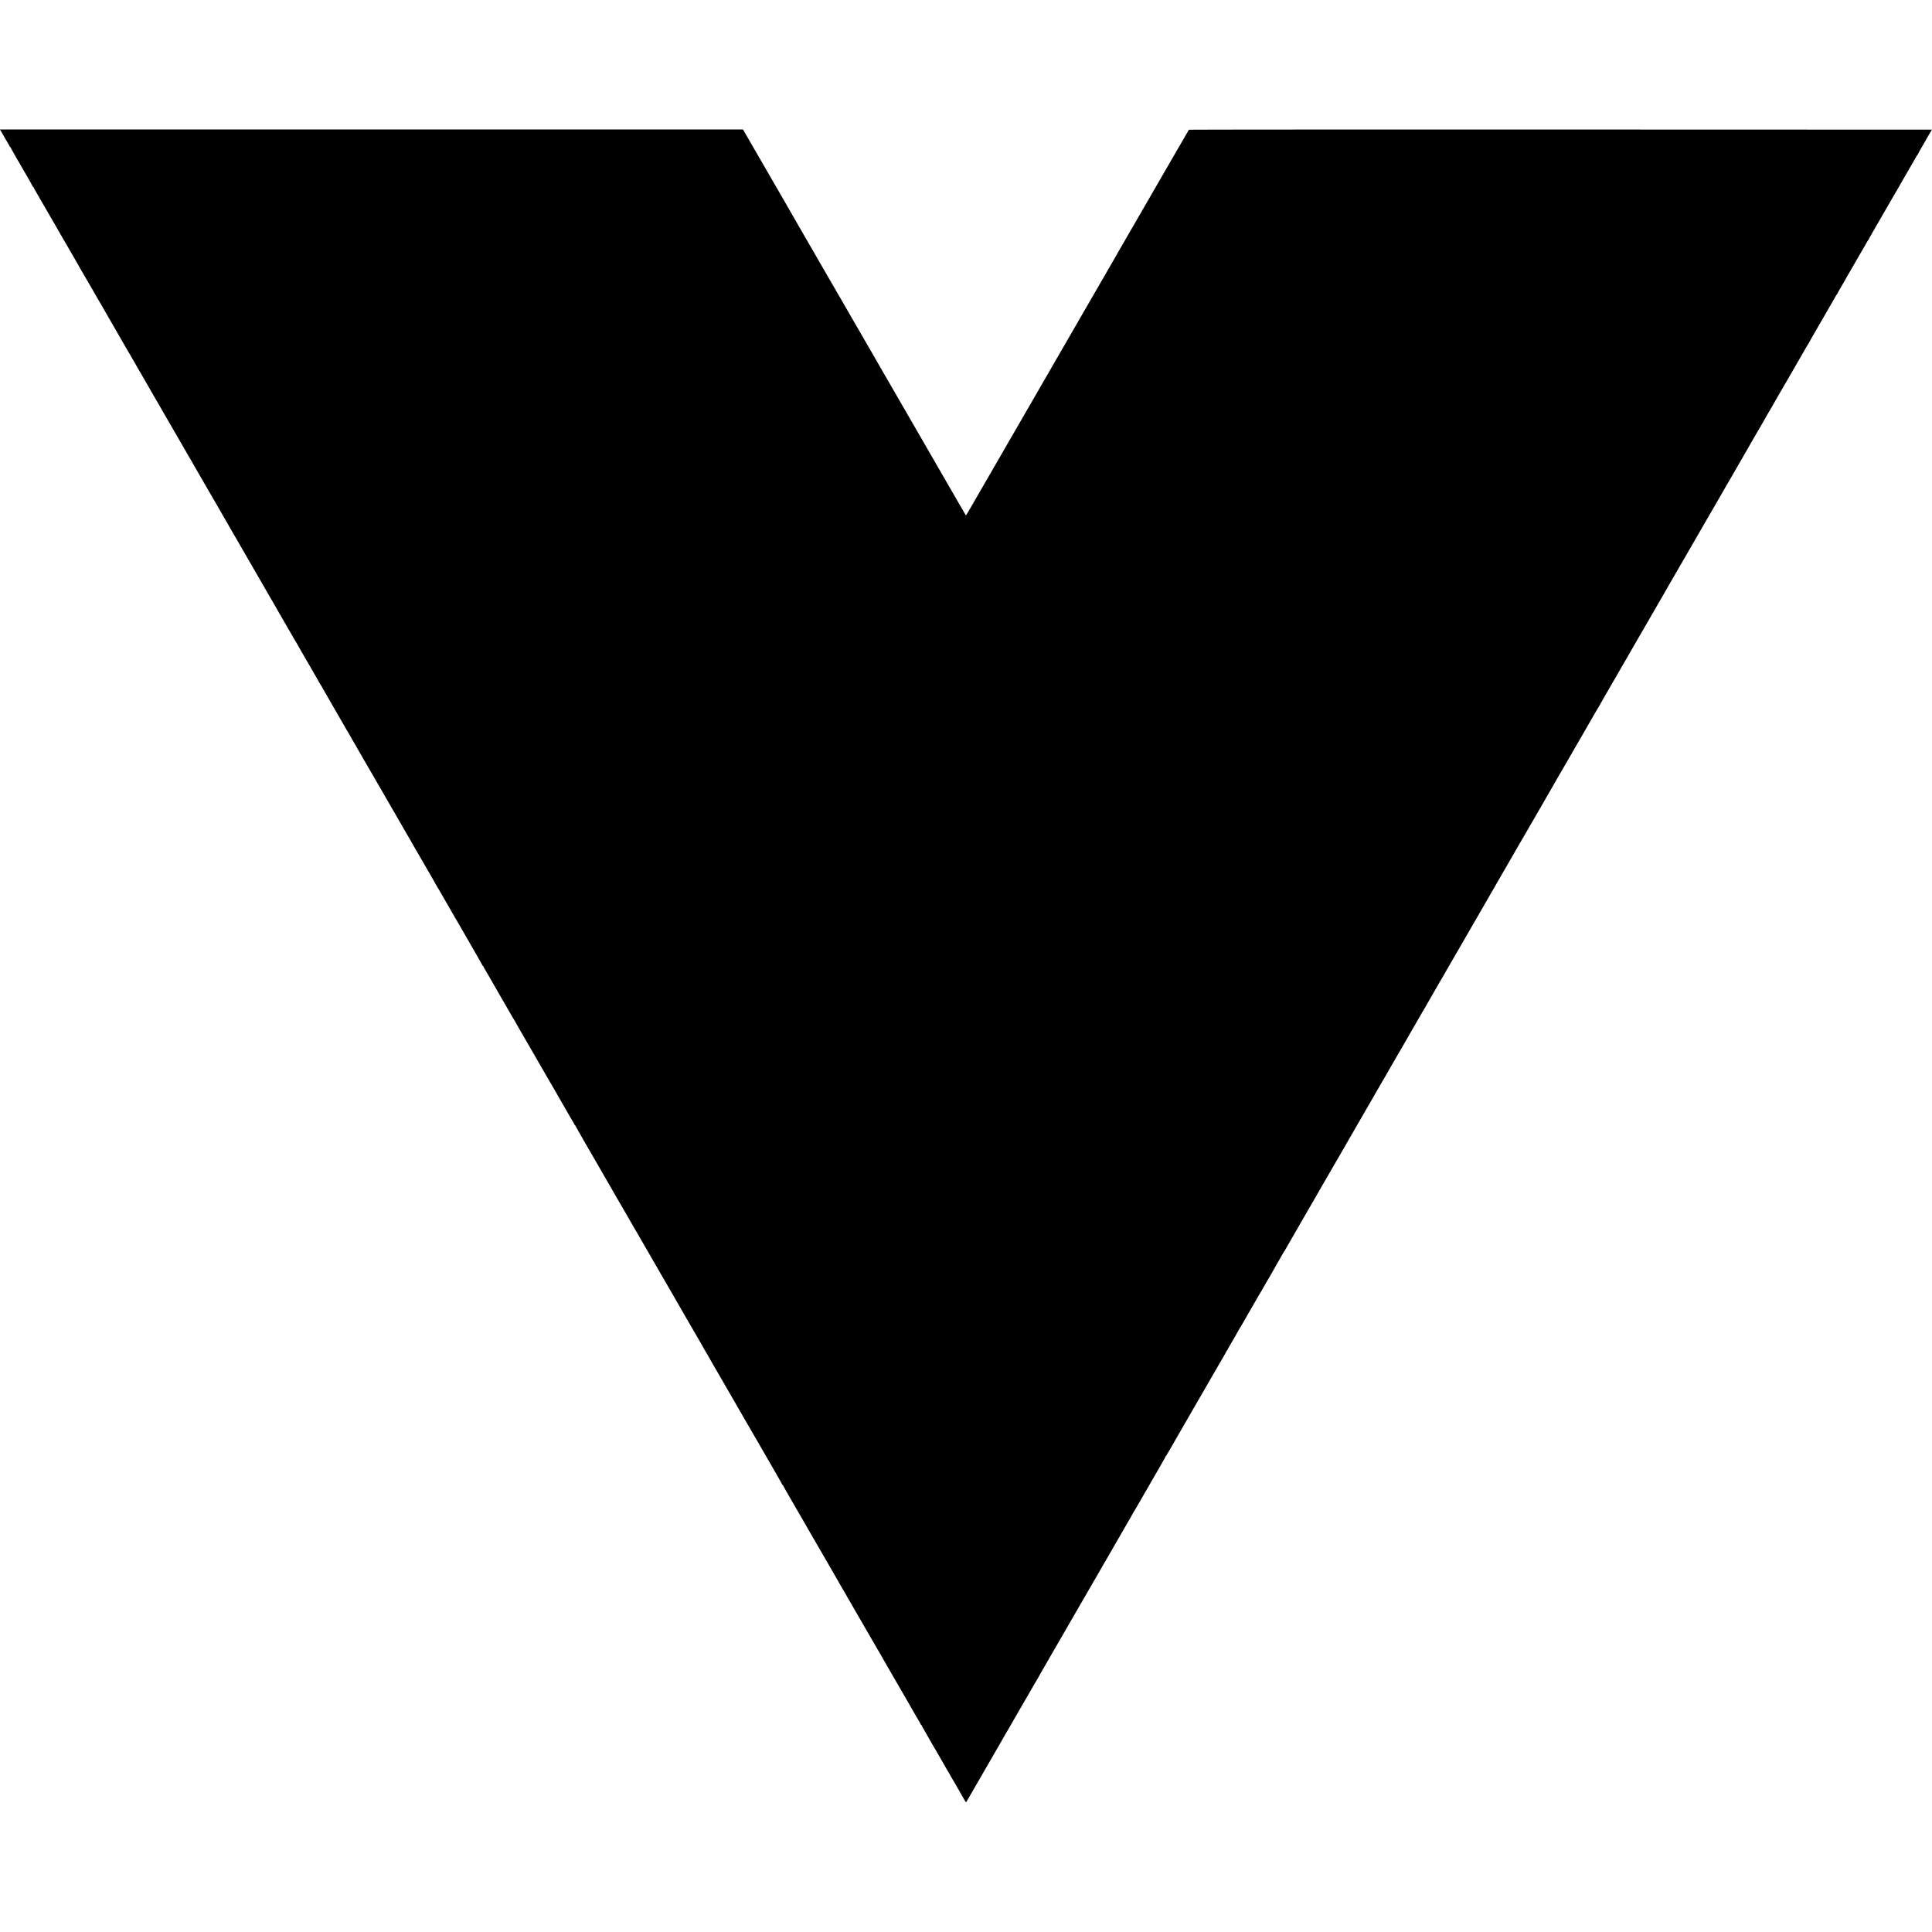
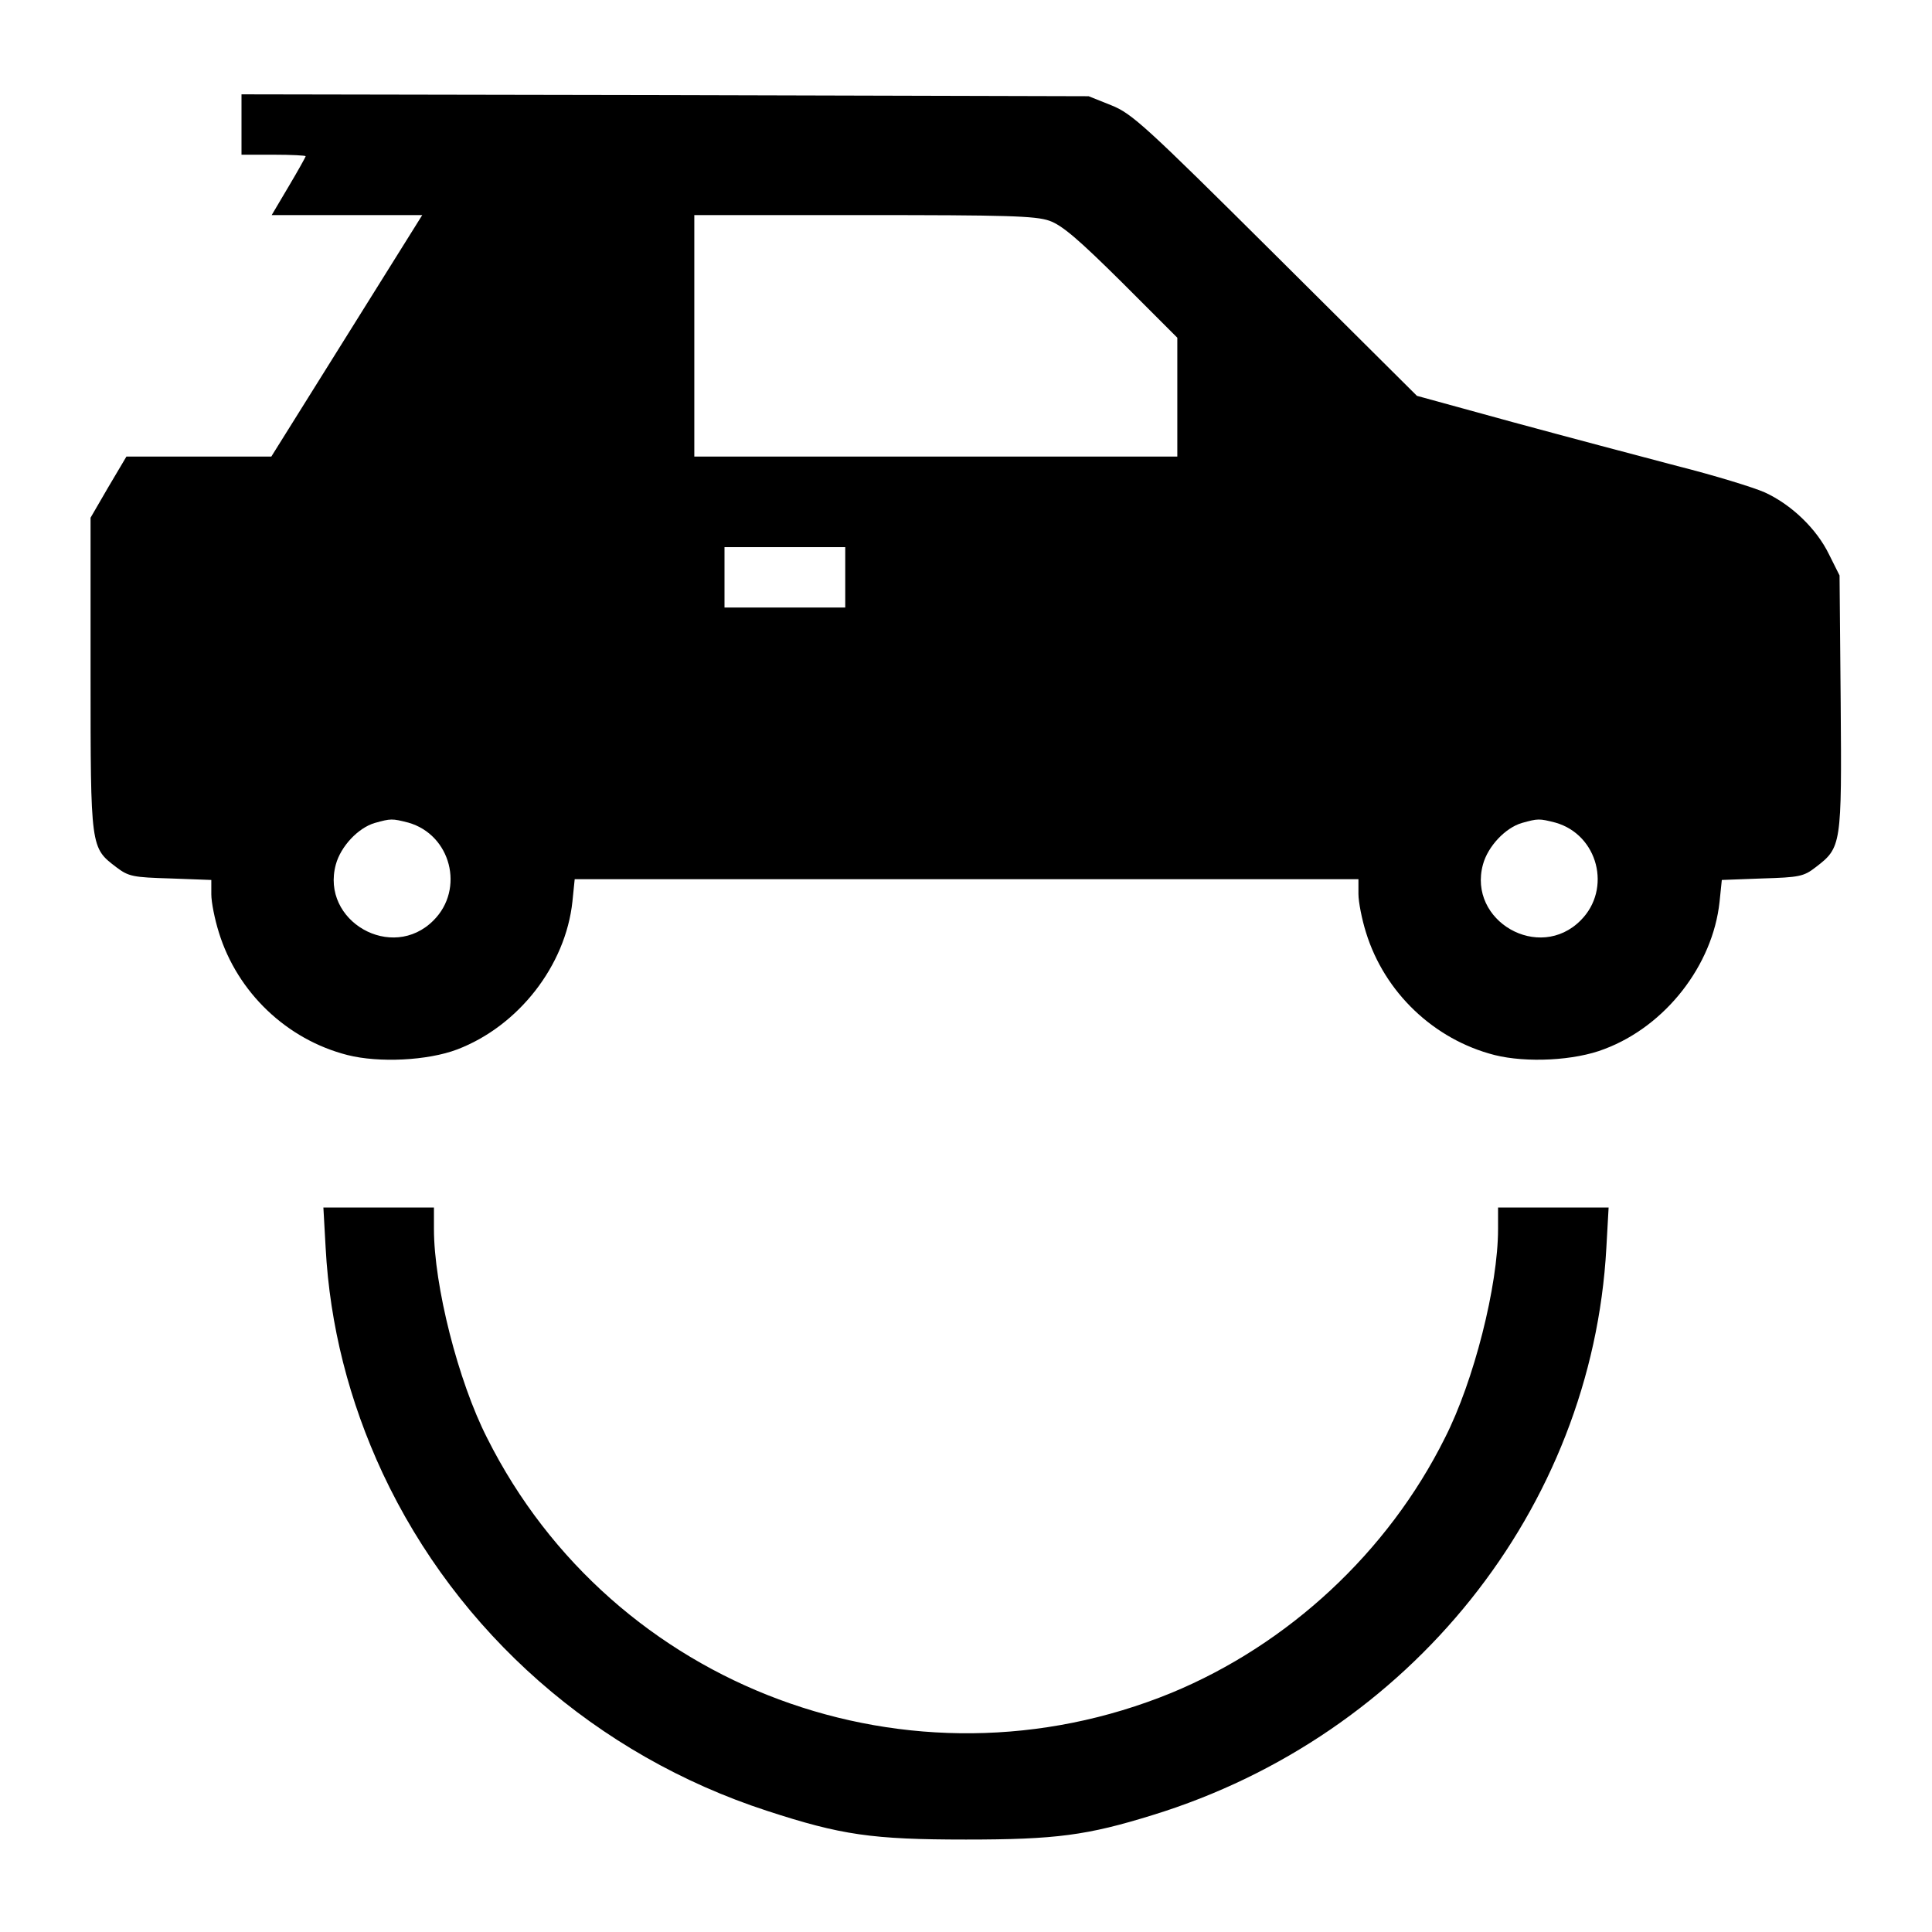
- <svg xmlns="http://www.w3.org/2000/svg" version="1.0" width="16pt" height="16pt" viewBox="0 0 16 16" preserveAspectRatio="xMidYMid meet">
-   <g transform="translate(0,16) scale(0.00032,-0.00032)" fill="#000000" stroke="none">
-     <path d="M18 46618 c45 -75 122 -207 122 -211 0 -2 25 -45 55 -95 30 -50 55 -96 55 -102 0 -5 5 -10 10 -10 6 0 10 -4 10 -9 0 -5 73 -135 161 -288 89 -153 173 -298 187 -323 14 -25 32 -57 41 -72 88 -149 187 -324 189 -335 2 -7 8 -13 13 -13 5 0 9 -4 9 -10 0 -5 46 -89 103 -187 175 -302 490 -846 507 -876 8 -16 20 -36 25 -45 28 -46 290 -498 339 -585 13 -23 74 -129 136 -236 61 -107 123 -215 137 -240 14 -25 29 -50 33 -56 5 -5 23 -37 40 -70 18 -33 38 -67 44 -75 11 -16 21 -33 63 -109 14 -25 29 -50 33 -56 4 -5 21 -35 38 -65 55 -100 261 -455 269 -465 4 -5 14 -21 20 -35 15 -29 41 -75 103 -180 24 -41 52 -88 60 -105 9 -16 57 -100 107 -185 112 -193 362 -626 380 -660 8 -14 23 -38 33 -55 11 -16 23 -37 27 -45 4 -8 26 -46 48 -85 23 -38 53 -90 67 -115 46 -81 64 -113 178 -310 62 -107 121 -210 132 -227 37 -67 56 -99 85 -148 16 -27 32 -57 36 -65 4 -8 15 -27 25 -42 9 -15 53 -89 96 -165 44 -76 177 -307 296 -513 120 -206 268 -463 330 -570 131 -227 117 -203 200 -348 36 -62 73 -125 82 -140 10 -15 21 -34 25 -42 4 -8 20 -37 36 -65 17 -27 38 -65 48 -82 49 -85 64 -111 87 -153 13 -25 28 -49 32 -55 4 -5 78 -134 165 -285 87 -151 166 -288 176 -305 10 -16 26 -43 35 -59 9 -17 125 -217 257 -445 132 -229 253 -441 270 -471 17 -30 45 -79 64 -108 18 -29 33 -54 33 -57 0 -2 20 -37 44 -77 24 -40 123 -212 221 -383 97 -170 190 -330 205 -355 16 -25 39 -65 53 -90 13 -25 81 -144 152 -265 70 -121 137 -238 150 -260 12 -22 37 -65 55 -95 18 -30 43 -73 55 -95 12 -22 48 -85 80 -140 77 -132 163 -280 190 -330 13 -22 71 -123 130 -225 59 -102 116 -199 126 -217 10 -17 29 -50 43 -72 15 -22 26 -43 26 -45 0 -2 27 -50 60 -106 33 -56 60 -103 60 -105 0 -2 55 -98 90 -155 8 -14 182 -316 239 -414 13 -22 45 -79 72 -124 27 -46 49 -86 49 -89 0 -2 14 -24 30 -48 16 -24 30 -46 30 -49 0 -5 74 -135 100 -176 5 -8 24 -42 43 -75 50 -88 58 -101 262 -455 104 -179 199 -345 213 -370 14 -25 28 -49 32 -55 4 -5 17 -26 28 -45 10 -19 62 -109 114 -200 114 -197 133 -230 170 -295 16 -27 33 -57 38 -65 17 -28 96 -165 103 -180 4 -8 16 -28 26 -45 10 -16 77 -131 148 -255 72 -124 181 -313 243 -420 62 -107 121 -209 131 -227 35 -62 323 -560 392 -678 38 -66 83 -145 100 -175 16 -30 33 -59 37 -65 4 -5 17 -27 29 -47 34 -61 56 -100 90 -156 17 -29 31 -55 31 -57 0 -2 17 -32 39 -67 21 -35 134 -229 251 -433 117 -203 235 -407 261 -451 27 -45 49 -85 49 -88 0 -4 8 -19 19 -34 15 -21 200 -341 309 -533 10 -19 33 -58 51 -87 17 -29 31 -54 31 -56 0 -2 25 -44 55 -94 30 -50 55 -95 55 -98 0 -4 6 -15 14 -23 7 -9 27 -41 43 -71 17 -30 170 -297 342 -594 171 -296 311 -542 311 -547 0 -5 5 -9 10 -9 6 0 10 -4 10 -10 0 -5 22 -47 49 -92 27 -46 58 -99 68 -118 24 -43 81 -140 93 -160 5 -8 66 -114 135 -235 69 -121 130 -227 135 -235 12 -21 259 -447 283 -490 10 -19 28 -47 38 -62 11 -14 19 -29 19 -32 0 -3 37 -69 83 -148 99 -170 305 -526 337 -583 13 -22 31 -53 41 -70 11 -16 22 -37 26 -45 7 -14 82 -146 103 -180 14 -24 181 -311 205 -355 13 -22 46 -80 75 -130 29 -49 64 -110 78 -135 14 -25 51 -88 82 -140 31 -52 59 -102 63 -110 4 -8 18 -33 31 -55 205 -353 284 -489 309 -535 17 -30 45 -78 62 -106 18 -28 36 -60 39 -72 4 -12 12 -22 17 -22 5 0 9 -4 9 -10 0 -5 109 -197 241 -427 133 -230 250 -431 259 -448 51 -90 222 -385 280 -485 37 -63 78 -135 92 -160 14 -25 67 -117 118 -205 51 -88 101 -175 111 -193 34 -58 55 -95 149 -257 51 -88 101 -173 110 -190 9 -16 76 -131 147 -255 72 -124 140 -241 151 -260 61 -108 281 -489 355 -615 38 -66 77 -133 87 -150 35 -63 91 -161 100 -175 14 -23 99 -169 128 -220 54 -97 135 -235 142 -245 4 -5 20 -32 35 -60 26 -48 238 -416 276 -480 10 -16 26 -46 37 -65 30 -53 382 -661 403 -695 10 -16 22 -37 26 -45 4 -8 26 -48 50 -88 24 -41 43 -75 43 -77 0 -2 22 -40 50 -85 27 -45 50 -84 50 -86 0 -3 38 -69 83 -147 84 -142 302 -520 340 -587 10 -19 34 -60 52 -90 18 -30 44 -75 57 -100 14 -25 45 -79 70 -120 25 -41 56 -96 70 -121 14 -25 77 -133 138 -240 62 -107 122 -210 132 -229 25 -43 310 -535 337 -581 11 -19 26 -45 34 -59 17 -32 238 -414 266 -460 11 -19 24 -41 28 -49 3 -7 75 -133 160 -278 84 -146 153 -269 153 -274 0 -5 5 -9 10 -9 6 0 10 -4 10 -10 0 -5 82 -150 181 -322 182 -314 201 -346 240 -415 12 -21 80 -139 152 -263 71 -124 141 -245 155 -270 14 -25 28 -49 32 -55 6 -8 145 -248 220 -380 37 -66 209 -362 229 -395 11 -19 24 -42 28 -49 4 -8 67 -118 140 -243 73 -125 133 -230 133 -233 0 -2 15 -28 33 -57 19 -29 47 -78 64 -108 17 -30 53 -93 79 -139 53 -90 82 -141 157 -272 82 -142 115 -199 381 -659 142 -245 268 -463 281 -485 12 -22 71 -125 132 -230 60 -104 172 -298 248 -430 76 -132 146 -253 156 -270 11 -16 22 -36 26 -44 3 -8 30 -54 60 -103 29 -49 53 -91 53 -93 0 -3 18 -34 40 -70 22 -36 40 -67 40 -69 0 -2 37 -66 81 -142 45 -77 98 -168 119 -204 20 -36 47 -81 58 -100 12 -19 27 -47 33 -62 6 -16 15 -28 20 -28 5 0 9 -4 9 -9 0 -6 63 -118 140 -251 77 -133 140 -243 140 -245 0 -2 18 -33 41 -70 22 -37 49 -83 60 -101 10 -19 29 -51 40 -71 25 -45 109 -189 126 -218 7 -11 17 -29 22 -40 6 -11 22 -38 35 -60 14 -22 37 -62 52 -90 14 -27 35 -62 45 -77 11 -14 19 -29 19 -32 0 -3 18 -35 40 -71 22 -36 40 -67 40 -69 0 -2 19 -35 42 -72 23 -38 55 -94 72 -124 26 -47 139 -244 171 -298 6 -9 21 -36 34 -60 28 -48 37 -51 51 -19 6 12 19 36 29 52 10 17 27 46 38 65 11 19 104 181 208 360 103 179 199 345 213 370 14 25 42 74 64 109 21 34 38 65 38 67 0 2 18 33 40 69 22 36 40 67 40 69 0 3 177 310 199 346 16 26 136 234 140 244 2 5 25 44 52 88 27 44 49 81 49 84 0 2 18 34 40 70 22 36 40 67 40 69 0 2 20 36 43 77 35 58 169 289 297 513 9 17 50 86 90 155 40 69 86 150 103 180 16 30 35 62 41 70 6 8 16 24 22 35 35 64 72 129 167 293 59 100 116 199 127 220 11 20 30 53 41 72 43 72 1070 1850 1121 1940 14 25 65 113 113 195 48 83 96 166 107 185 10 19 28 50 38 68 11 18 73 124 137 235 64 111 175 303 246 427 71 124 173 299 225 390 52 91 116 202 143 248 27 45 49 85 49 89 0 4 6 14 14 22 7 9 28 43 46 76 26 47 251 436 378 655 11 19 29 51 40 70 11 19 101 176 201 348 99 172 181 317 181 323 0 5 5 9 10 9 6 0 10 5 10 11 0 6 8 23 18 37 11 15 32 52 49 82 16 30 130 228 253 440 122 212 234 405 248 430 13 25 39 70 57 100 39 65 69 117 130 225 25 44 50 87 55 95 12 19 78 134 220 380 61 107 129 224 150 260 161 277 222 382 246 425 15 28 47 83 71 123 24 41 43 78 43 83 0 5 4 9 8 9 4 0 13 12 19 28 7 15 23 45 36 67 66 110 277 478 277 483 0 3 6 13 14 21 7 9 27 41 43 71 17 30 45 80 63 110 34 57 375 649 394 685 6 11 16 27 22 35 6 8 26 42 44 75 18 33 41 74 51 90 10 17 24 41 32 55 54 97 72 128 88 152 11 14 19 28 19 30 0 3 79 141 175 308 96 167 175 305 175 308 0 3 6 13 14 21 7 9 26 39 41 66 33 60 276 483 338 587 24 40 46 80 50 88 4 8 13 24 20 35 14 23 95 163 125 215 11 19 52 91 92 160 40 69 80 139 90 155 9 17 103 179 207 360 105 182 200 346 211 365 103 181 463 802 489 845 7 11 15 27 19 35 4 8 29 51 55 95 64 110 828 1433 848 1470 9 17 24 41 33 55 9 14 29 48 45 77 15 28 52 93 82 145 30 51 62 107 71 123 17 30 231 398 400 690 51 88 103 179 115 202 12 23 26 48 32 55 6 7 24 38 40 68 17 30 61 107 98 170 37 63 84 144 103 180 19 36 41 72 48 81 8 8 14 18 14 21 0 4 27 51 59 106 32 55 72 124 89 154 16 29 71 125 122 213 51 88 104 180 118 205 13 25 28 50 32 55 4 6 17 26 28 45 11 19 45 80 77 135 31 55 66 116 77 135 11 19 88 152 171 295 401 694 620 1072 650 1125 11 19 87 152 170 295 83 143 158 273 166 288 9 16 21 36 26 45 6 9 31 52 55 96 25 43 54 94 66 115 11 20 95 164 186 321 91 157 173 299 182 315 9 17 26 46 37 65 12 19 66 114 121 210 56 96 108 186 117 200 8 14 24 40 34 59 24 45 383 664 412 713 5 9 17 29 26 45 15 28 120 210 241 419 36 61 68 117 72 125 4 8 12 23 19 34 35 57 245 420 262 453 11 20 35 61 53 90 17 29 32 54 32 56 0 3 28 51 62 108 33 57 70 119 80 138 10 19 23 42 28 50 5 8 32 53 59 100 27 47 149 258 271 470 122 212 234 405 248 430 30 53 62 108 80 135 6 11 15 27 19 35 4 8 85 150 181 315 96 165 187 323 202 350 31 56 116 202 130 225 5 8 25 42 43 75 19 33 92 159 162 280 149 257 157 271 202 350 19 33 38 67 43 75 9 14 228 392 275 475 12 22 55 96 95 165 40 69 80 139 90 155 24 42 202 350 221 383 9 15 27 47 41 72 14 25 75 131 136 236 61 106 121 210 134 232 99 172 271 470 279 482 5 8 23 40 40 70 18 30 81 141 142 245 60 105 121 210 135 235 14 25 71 124 127 220 56 96 143 247 194 335 51 88 96 167 102 175 14 24 180 311 204 355 23 43 340 590 356 615 5 8 50 87 101 175 171 301 517 898 582 1008 25 43 46 81 46 83 0 2 12 23 27 47 14 23 40 67 56 97 16 30 35 62 42 70 7 8 15 22 18 30 4 8 20 38 37 65 16 28 33 57 37 65 6 12 111 196 143 250 5 8 55 95 112 193 57 98 113 195 126 215 12 20 27 46 32 57 6 11 14 27 20 35 5 8 76 130 156 270 80 140 165 287 187 325 23 39 52 90 66 115 13 25 30 52 37 61 8 8 14 18 14 21 0 4 41 77 92 165 50 87 175 302 276 478 101 176 208 360 236 408 28 49 67 117 86 152 19 35 41 70 48 77 6 6 12 15 12 19 0 7 124 224 167 291 12 21 23 40 23 42 0 2 21 40 46 83 26 43 55 92 64 109 54 95 327 568 354 614 19 30 45 75 59 100 71 128 82 145 89 148 4 2 8 8 8 13 0 5 42 82 94 172 311 538 496 858 518 897 14 25 40 70 58 100 18 30 42 71 53 90 10 19 79 139 152 265 73 127 142 246 153 265 10 19 43 76 72 125 29 50 63 108 75 130 65 116 80 140 87 143 4 2 8 8 8 12 0 8 114 212 140 250 6 8 14 24 20 35 5 11 54 97 108 190 l100 170 -9611 3 c-5286 1 -9614 -1 -9618 -5 -5 -6 -419 -719 -619 -1068 -89 -155 -267 -463 -323 -560 -38 -66 -81 -140 -95 -165 -31 -56 -263 -457 -526 -910 -110 -190 -224 -388 -254 -440 -29 -52 -61 -109 -71 -125 -23 -39 -243 -420 -268 -465 -11 -19 -204 -352 -428 -740 -224 -388 -477 -826 -563 -975 -85 -148 -185 -322 -222 -385 -37 -63 -120 -207 -185 -320 -65 -113 -177 -306 -248 -430 -72 -124 -172 -297 -222 -385 -51 -88 -142 -245 -202 -350 -131 -226 -247 -427 -408 -705 -65 -113 -249 -432 -410 -710 -160 -278 -388 -673 -506 -877 -118 -205 -216 -373 -219 -373 -3 0 -52 82 -109 183 -58 100 -144 250 -192 332 -95 164 -402 696 -647 1120 -85 149 -228 396 -317 550 -212 365 -982 1700 -1008 1745 -10 19 -43 76 -72 125 -29 50 -64 110 -77 135 -14 25 -63 110 -110 190 -47 80 -96 165 -110 190 -14 25 -99 171 -188 325 -89 154 -174 300 -188 325 -13 25 -64 113 -112 195 -48 83 -140 242 -205 355 -65 113 -183 317 -263 454 -79 137 -152 264 -163 282 -50 89 -335 583 -354 614 -12 19 -34 58 -50 85 -15 28 -129 226 -253 440 -124 215 -235 408 -247 430 -12 22 -69 121 -127 220 -58 99 -226 389 -373 645 -148 256 -324 561 -392 678 -67 117 -134 232 -147 255 -13 23 -33 59 -46 80 l-22 37 -9615 0 -9615 0 20 -32z" />
-   </g>
+ <svg xmlns="http://www.w3.org/2000/svg" version="1" width="682.667" height="682.667" viewBox="0 0 512 512">
+   <path d="M64 33v8h8.5c4.7 0 8.5.2 8.5.4s-2 3.8-4.5 8L72 57h39.9l-20 32-20 32H33.5l-4.8 8.1-4.7 8.1v41.5c0 46.2 0 45.9 6.8 51.1 3.3 2.5 4.4 2.7 14.4 3l10.8.4v3.8c0 2.1.9 6.6 2 10.1 4.9 15.9 18 28.4 34.1 32.5 8.3 2.1 21.2 1.5 29.1-1.5 16.2-6.2 28.7-22.2 30.5-39.2l.6-5.9H360v3.9c0 2.1.9 6.7 2 10.2 4.9 15.9 18 28.4 34.1 32.5 8.4 2.1 21.2 1.5 29.1-1.6 16.2-6.1 28.7-22.2 30.5-39l.6-5.8 10.7-.4c9.8-.3 11-.5 14.2-3 6.8-5.2 6.9-5.8 6.6-43.6l-.3-33.7-2.8-5.6c-3.3-6.8-10-13.2-17-16.4-2.9-1.3-13.3-4.5-23.2-7-9.9-2.6-29.5-7.8-43.5-11.6l-25.5-7L338 67.6c-34.6-34.4-38-37.5-43.5-39.7l-6-2.4-112.2-.3L64 25v8zm214.1 25.5c3.4 1.2 7.8 5 19.2 16.3L312 89.5V121H184V57h44.9c37.7 0 45.5.2 49.2 1.5zM224 153v8h-32v-16h32v8zm-115.8 65c11.3 3.2 15 17.6 6.7 25.9-11 11.1-30 .2-25.9-14.8 1.3-4.8 5.9-9.7 10.3-11 4.3-1.2 4.6-1.2 8.9-.1zm304 0c11.3 3.2 15 17.6 6.7 25.9-11 11.1-30 .2-25.9-14.8 1.3-4.8 5.9-9.7 10.3-11 4.3-1.2 4.6-1.2 8.9-.1zM86.3 330.7c1.1 20.5 6.2 40.6 15.1 59.7 19.8 42.3 56.7 74.8 101.9 89.5 19.6 6.4 27.8 7.6 52.7 7.6 23.8 0 32.1-1.1 49.5-6.5 68.2-21 116.4-81.2 120.2-150.3l.6-10.7H397v5.7c0 15-6.4 40.3-14.1 55.4-15.1 30.3-41.5 54.7-72.4 67.5-69 28.3-148.1-1.1-181.4-67.5-7.7-15.1-14.1-40.4-14.1-55.4V320H85.7l.6 10.7z" />
</svg>
